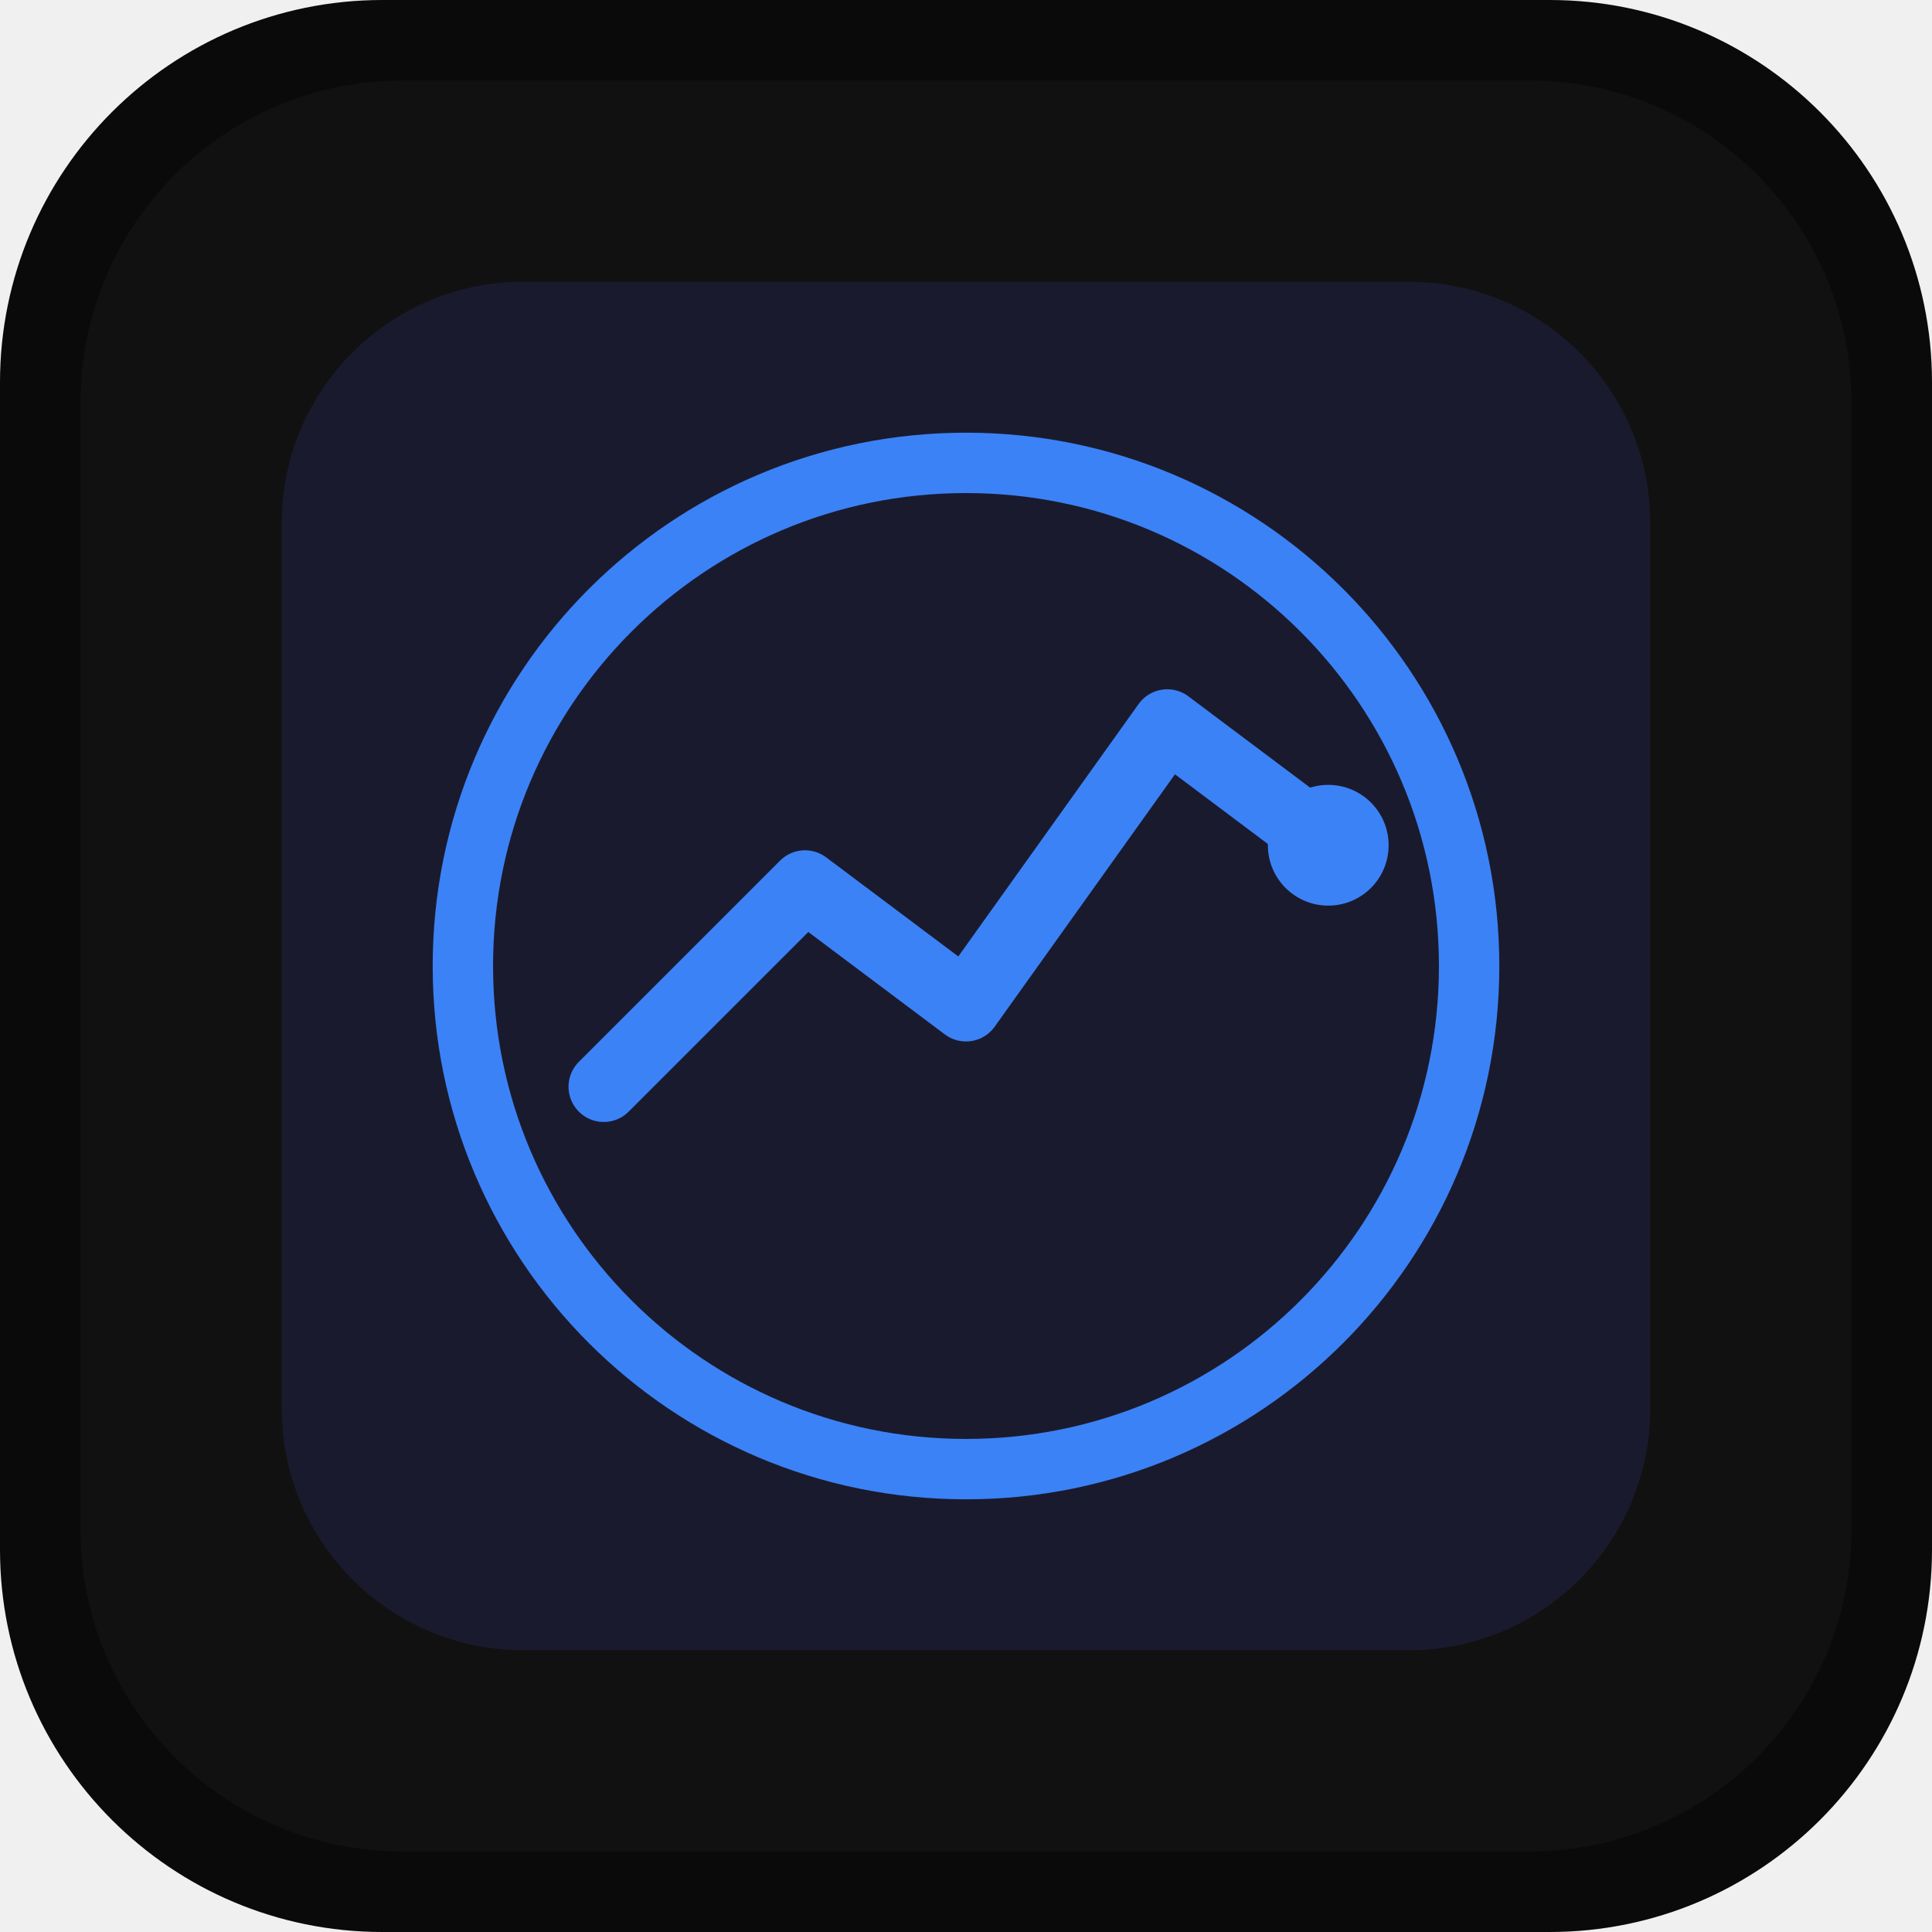
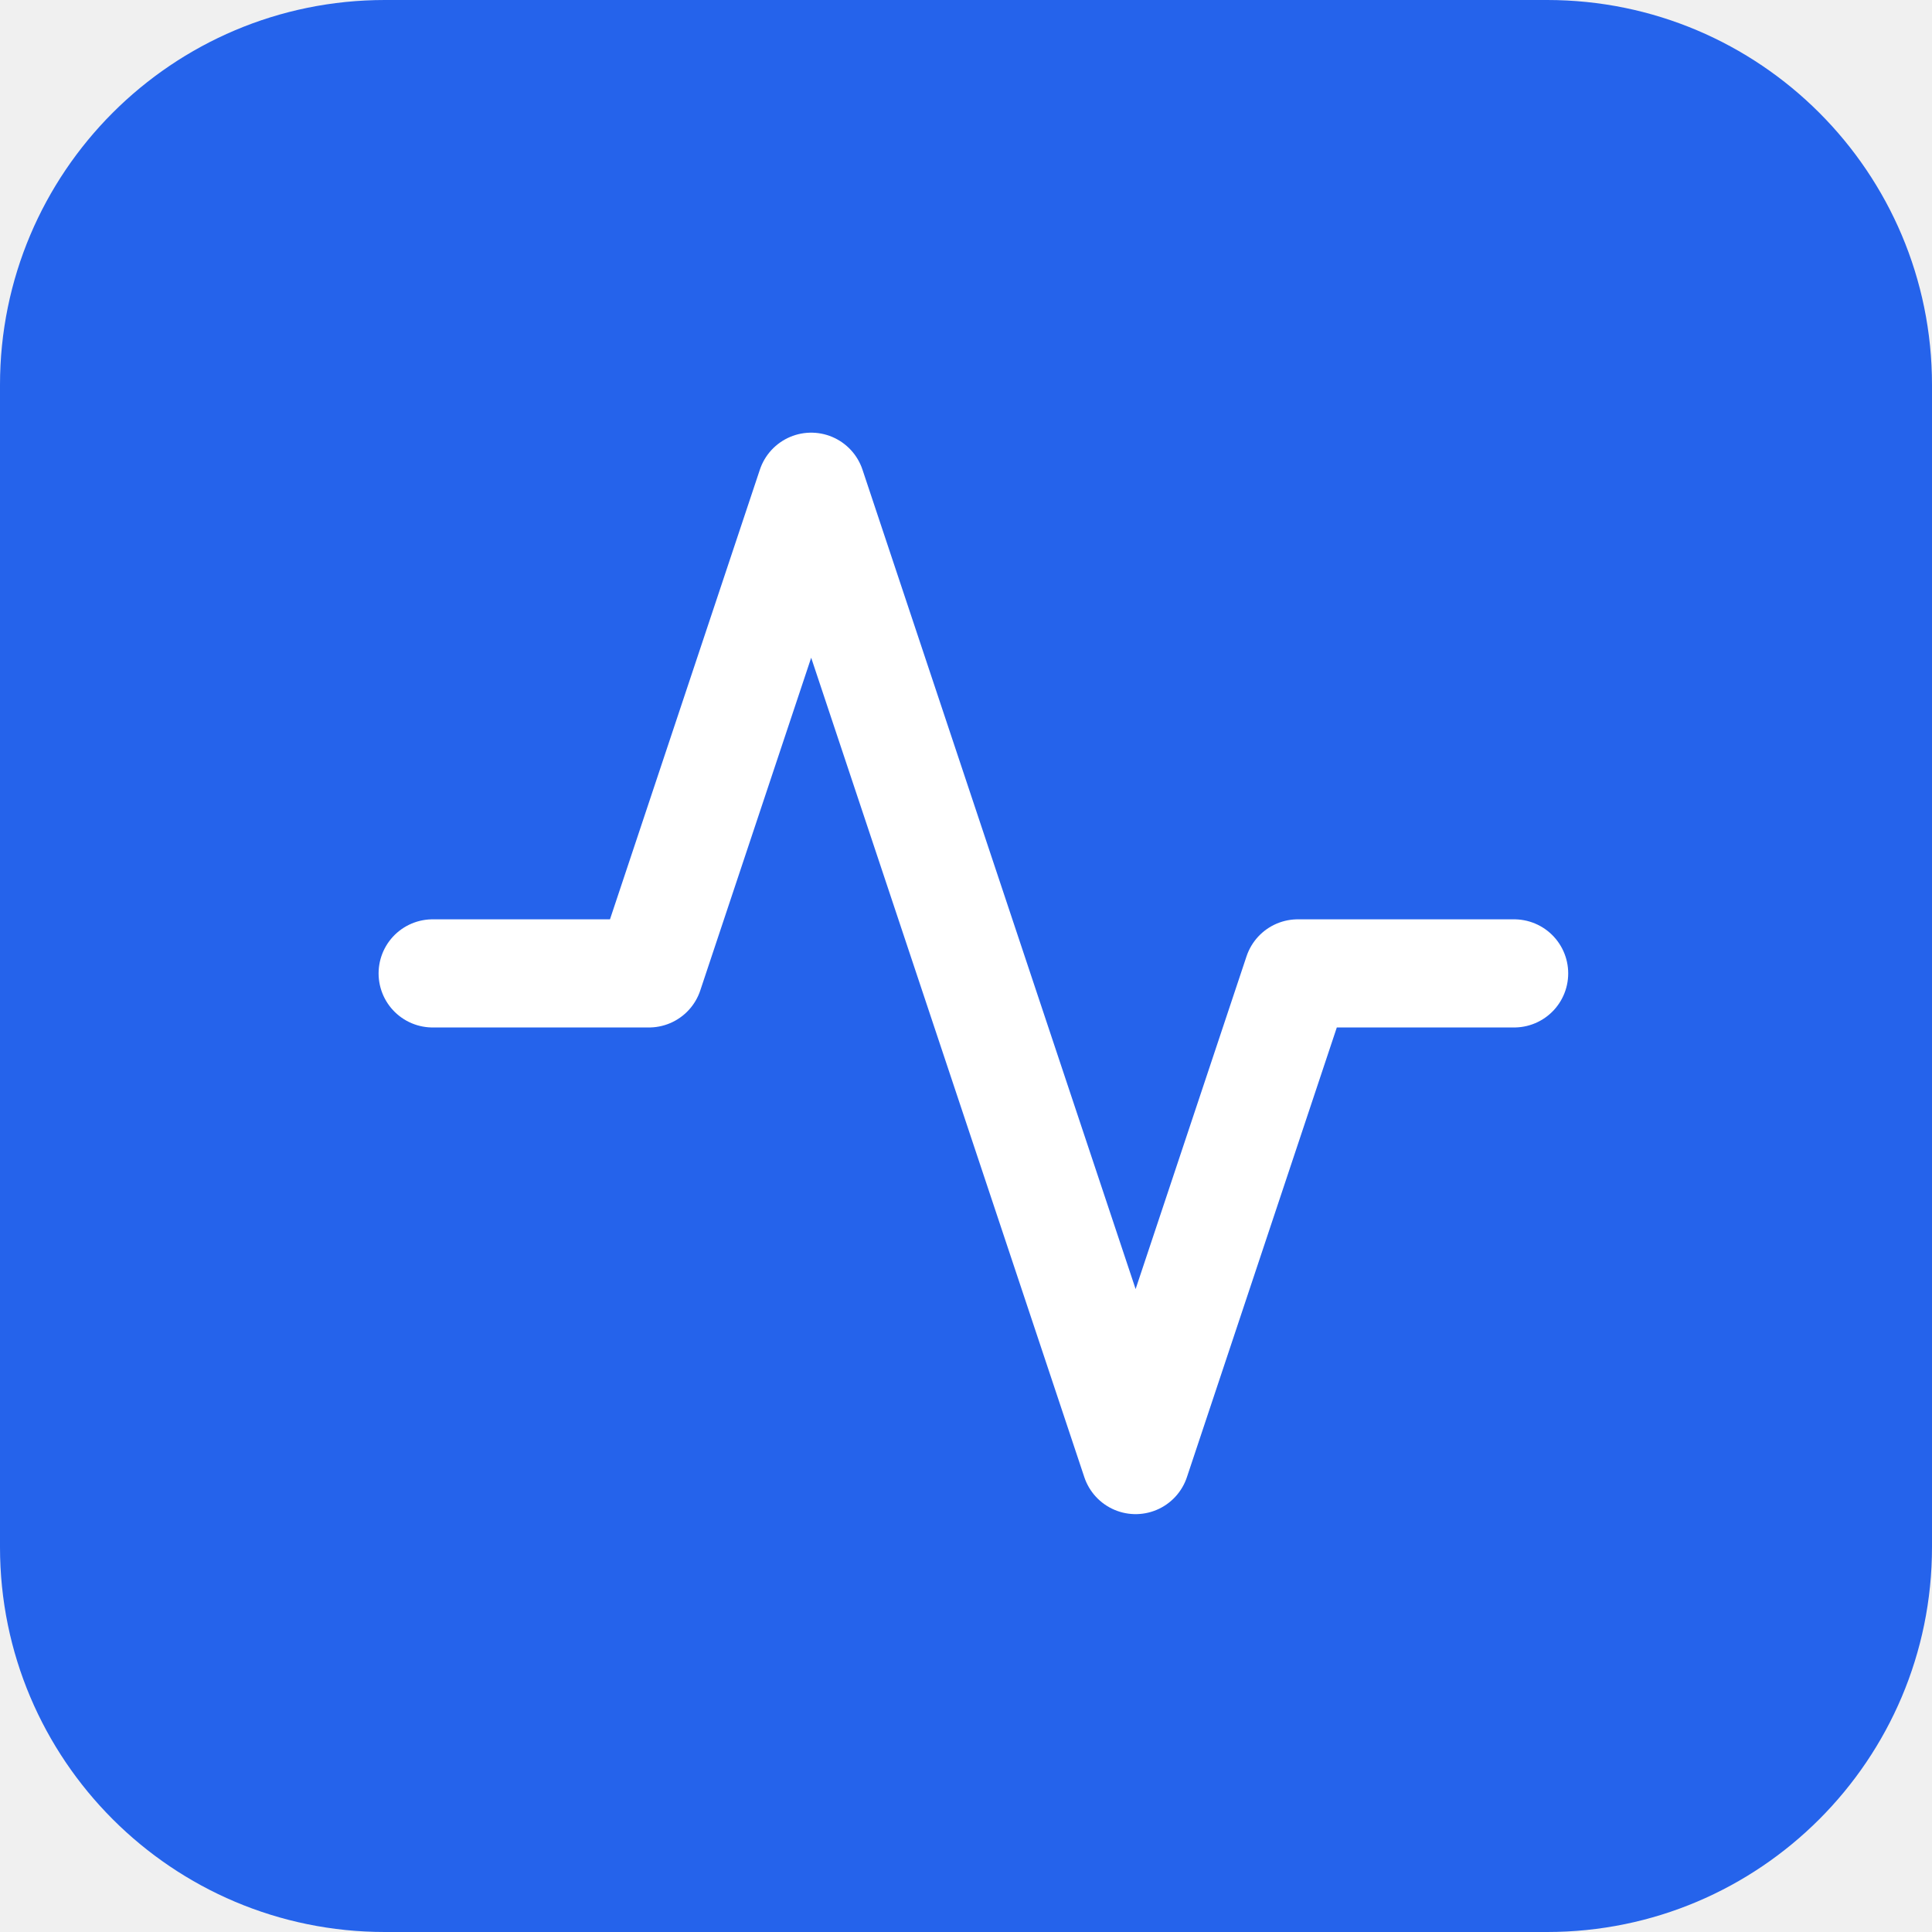
- <svg xmlns="http://www.w3.org/2000/svg" width="512" height="512" viewBox="0 0 192 192" fill="none">
-   <rect width="192" height="192" rx="38" fill="#0a0a0a" />
-   <rect x="8" y="8" width="176" height="176" rx="32" fill="#111111" />
-   <rect x="28" y="28" width="136" height="136" rx="24" fill="#1a1a2e" />
-   <circle cx="96" cy="96" r="50" fill="none" stroke="#3b82f6" stroke-width="6" />
-   <polyline points="60,108 80,88 96,100 116,72 132,84" stroke="#3b82f6" stroke-width="7" stroke-linecap="round" stroke-linejoin="round" fill="none" />
-   <circle cx="132" cy="84" r="6" fill="#3b82f6" />
+ <svg xmlns="http://www.w3.org/2000/svg" width="512" height="512" viewBox="0 0 512 512" fill="none">
+   <rect width="512" height="512" rx="102" fill="#2563EB" />
+   <g transform="translate(86,86) scale(14.33)" stroke="white" stroke-width="2" stroke-linecap="round" stroke-linejoin="round" fill="none">
+     <polyline points="22 12 18 12 15 21 9 3 6 12 2 12" />
+   </g>
</svg>
